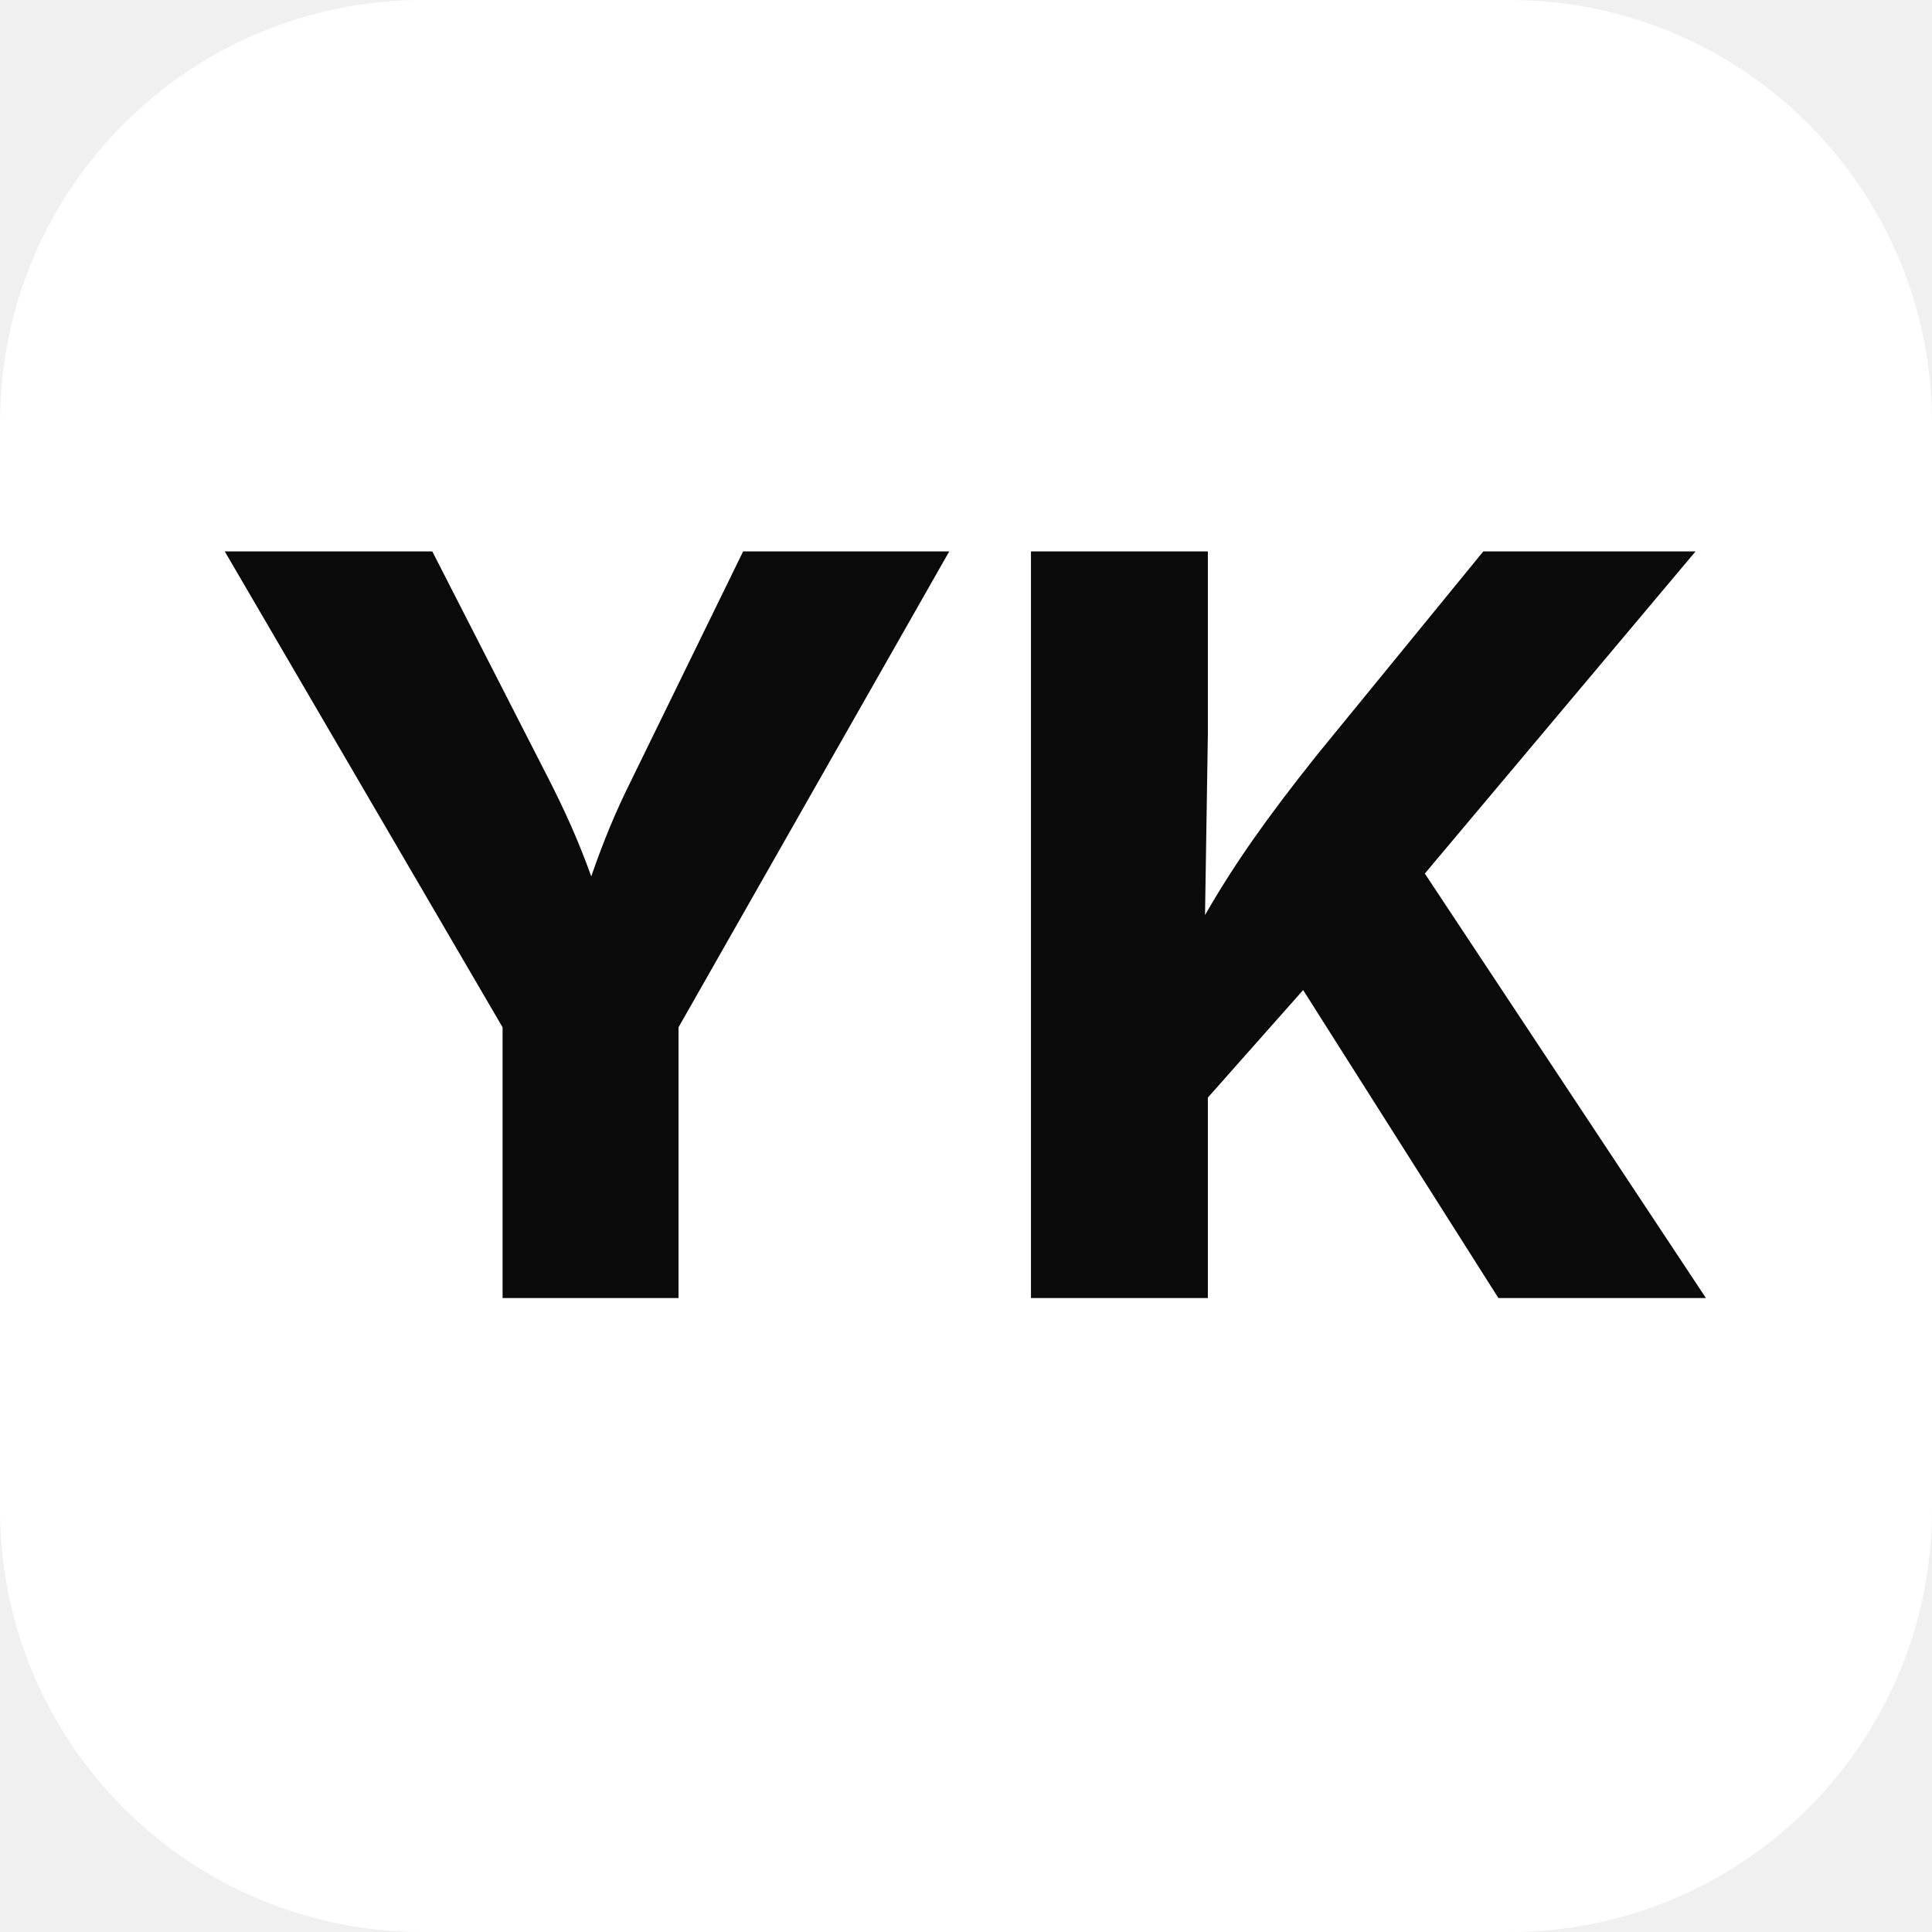
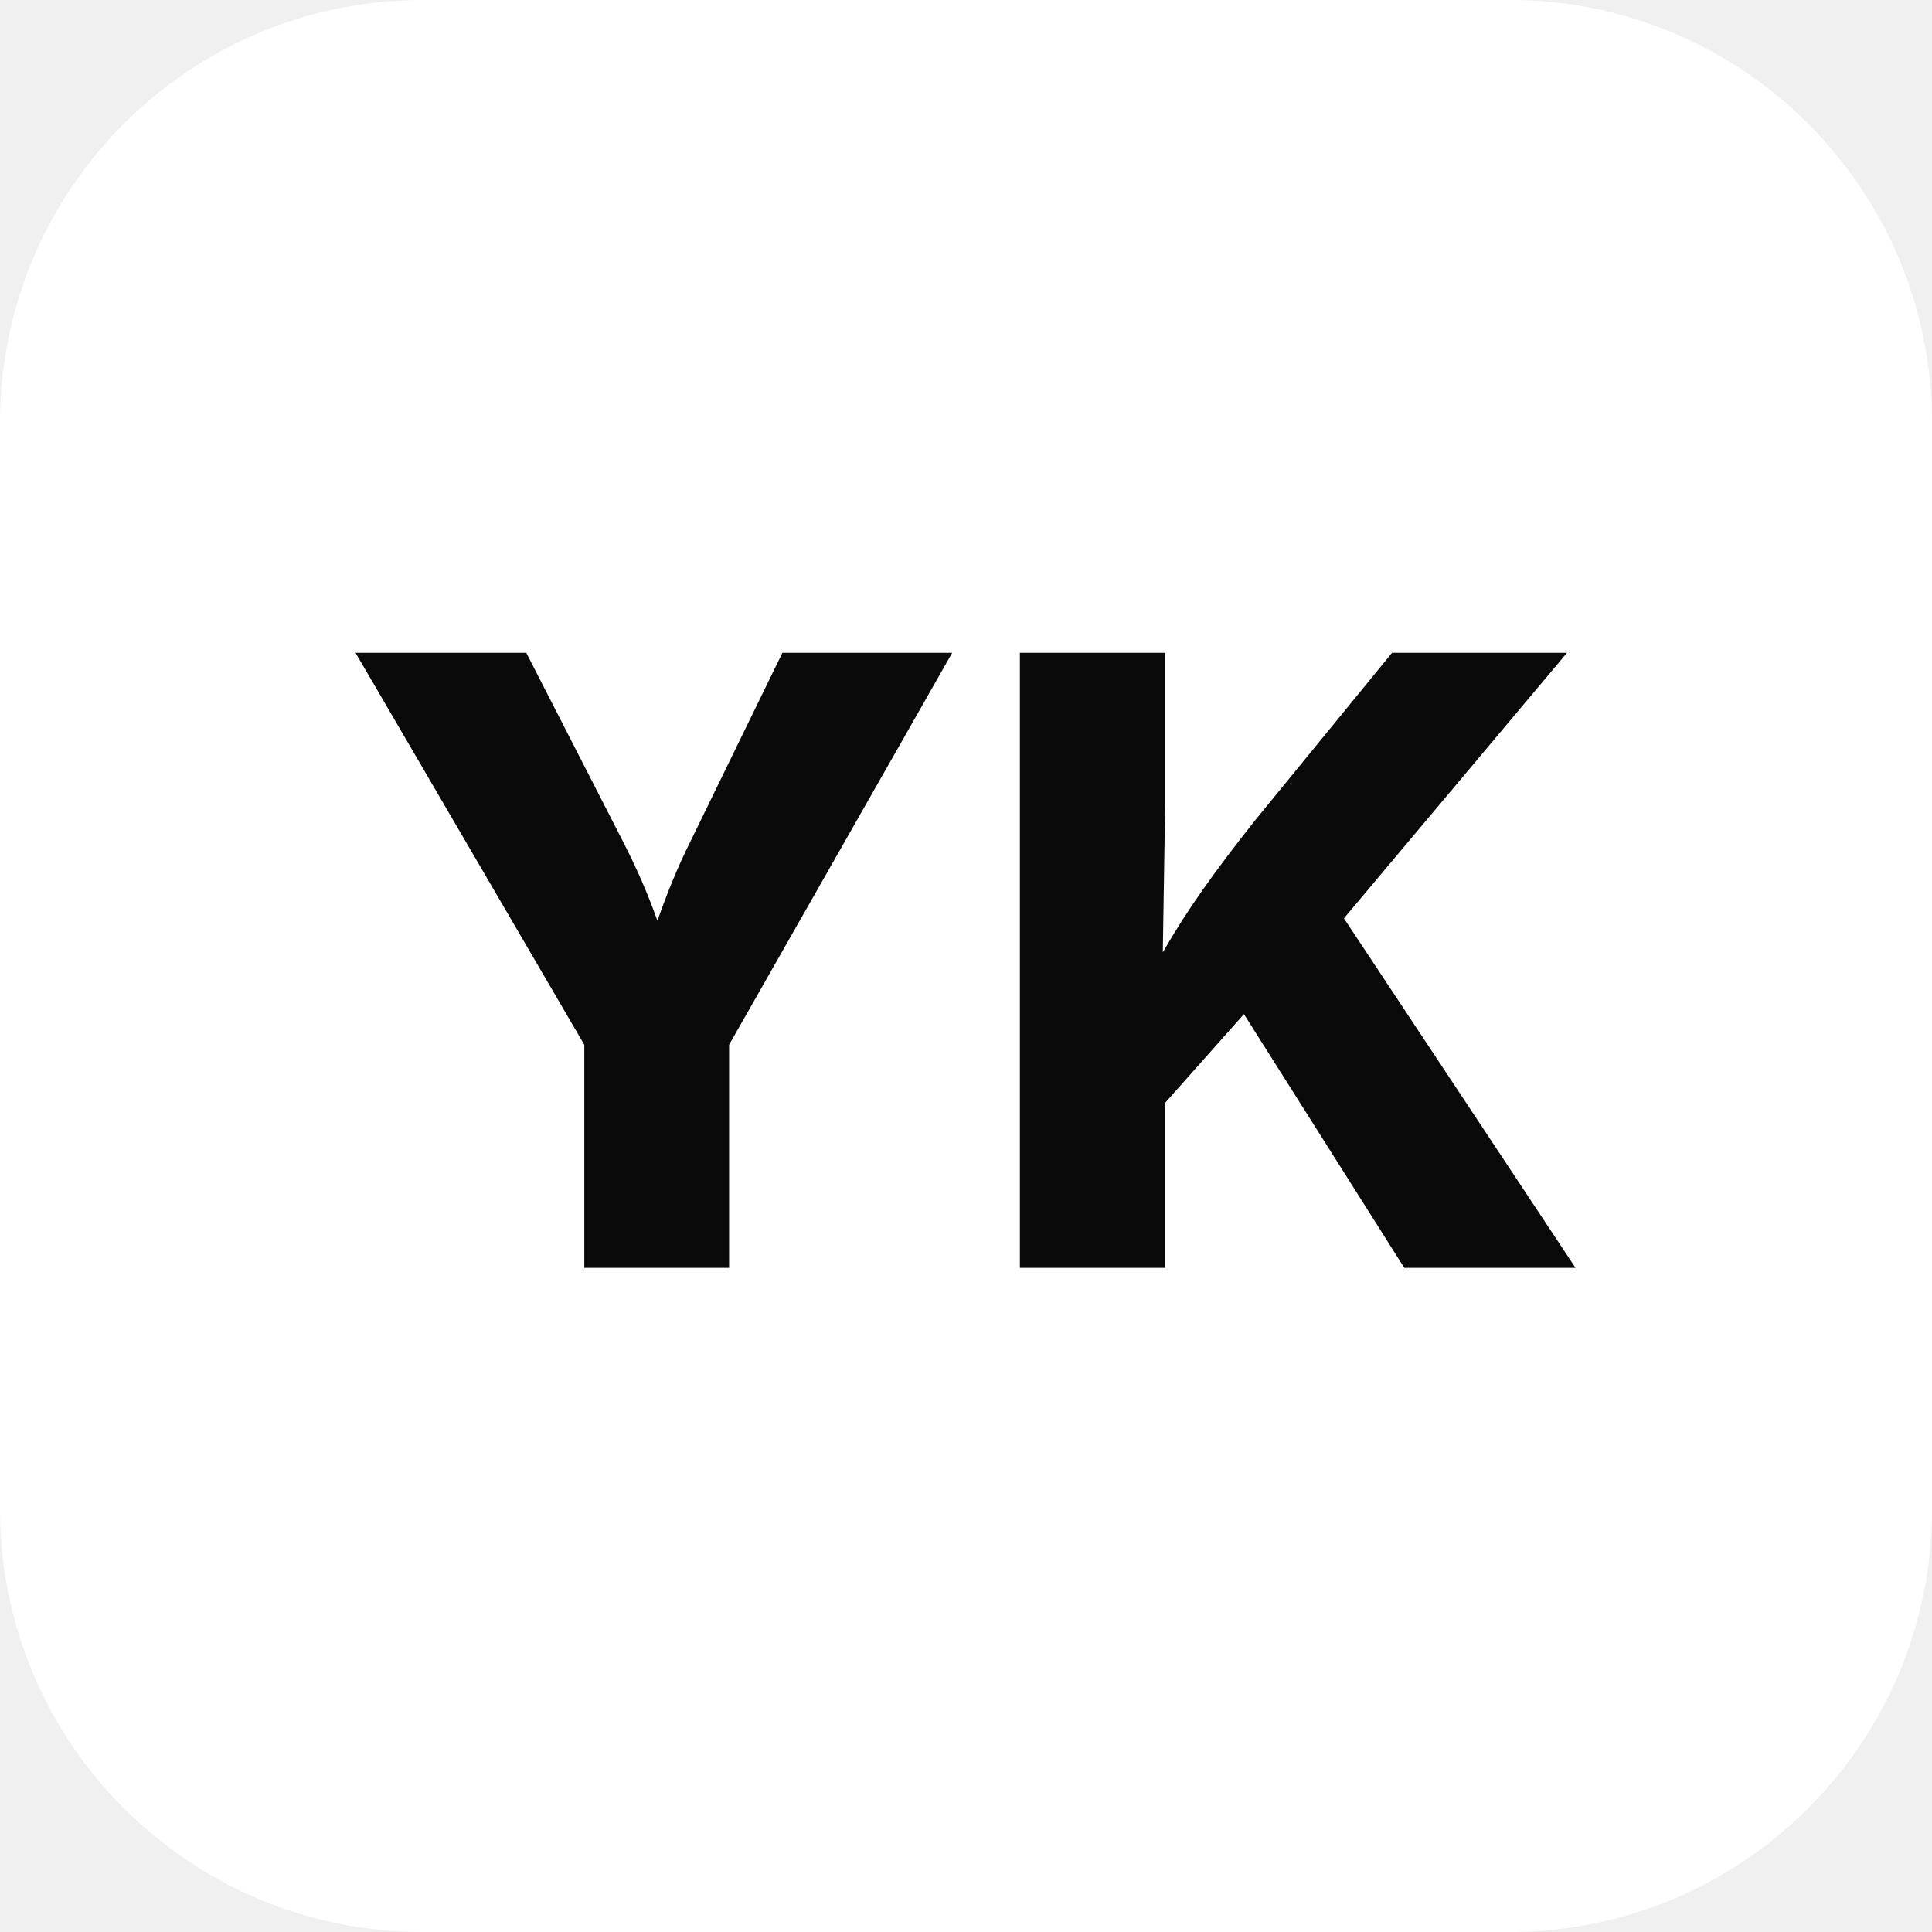
<svg xmlns="http://www.w3.org/2000/svg" viewBox="0 0 64 64">
  <rect width="64" height="64" rx="14" fill="#ffffff" />
-   <text x="32" y="43" font-family="Inter, sans-serif" font-size="34" font-weight="800" fill="#0a0a0a" text-anchor="middle">YK</text>
+   <text x="32" y="42" font-family="Inter, sans-serif" font-size="28" font-weight="800" fill="#0a0a0a" text-anchor="middle">YK</text>
</svg>
